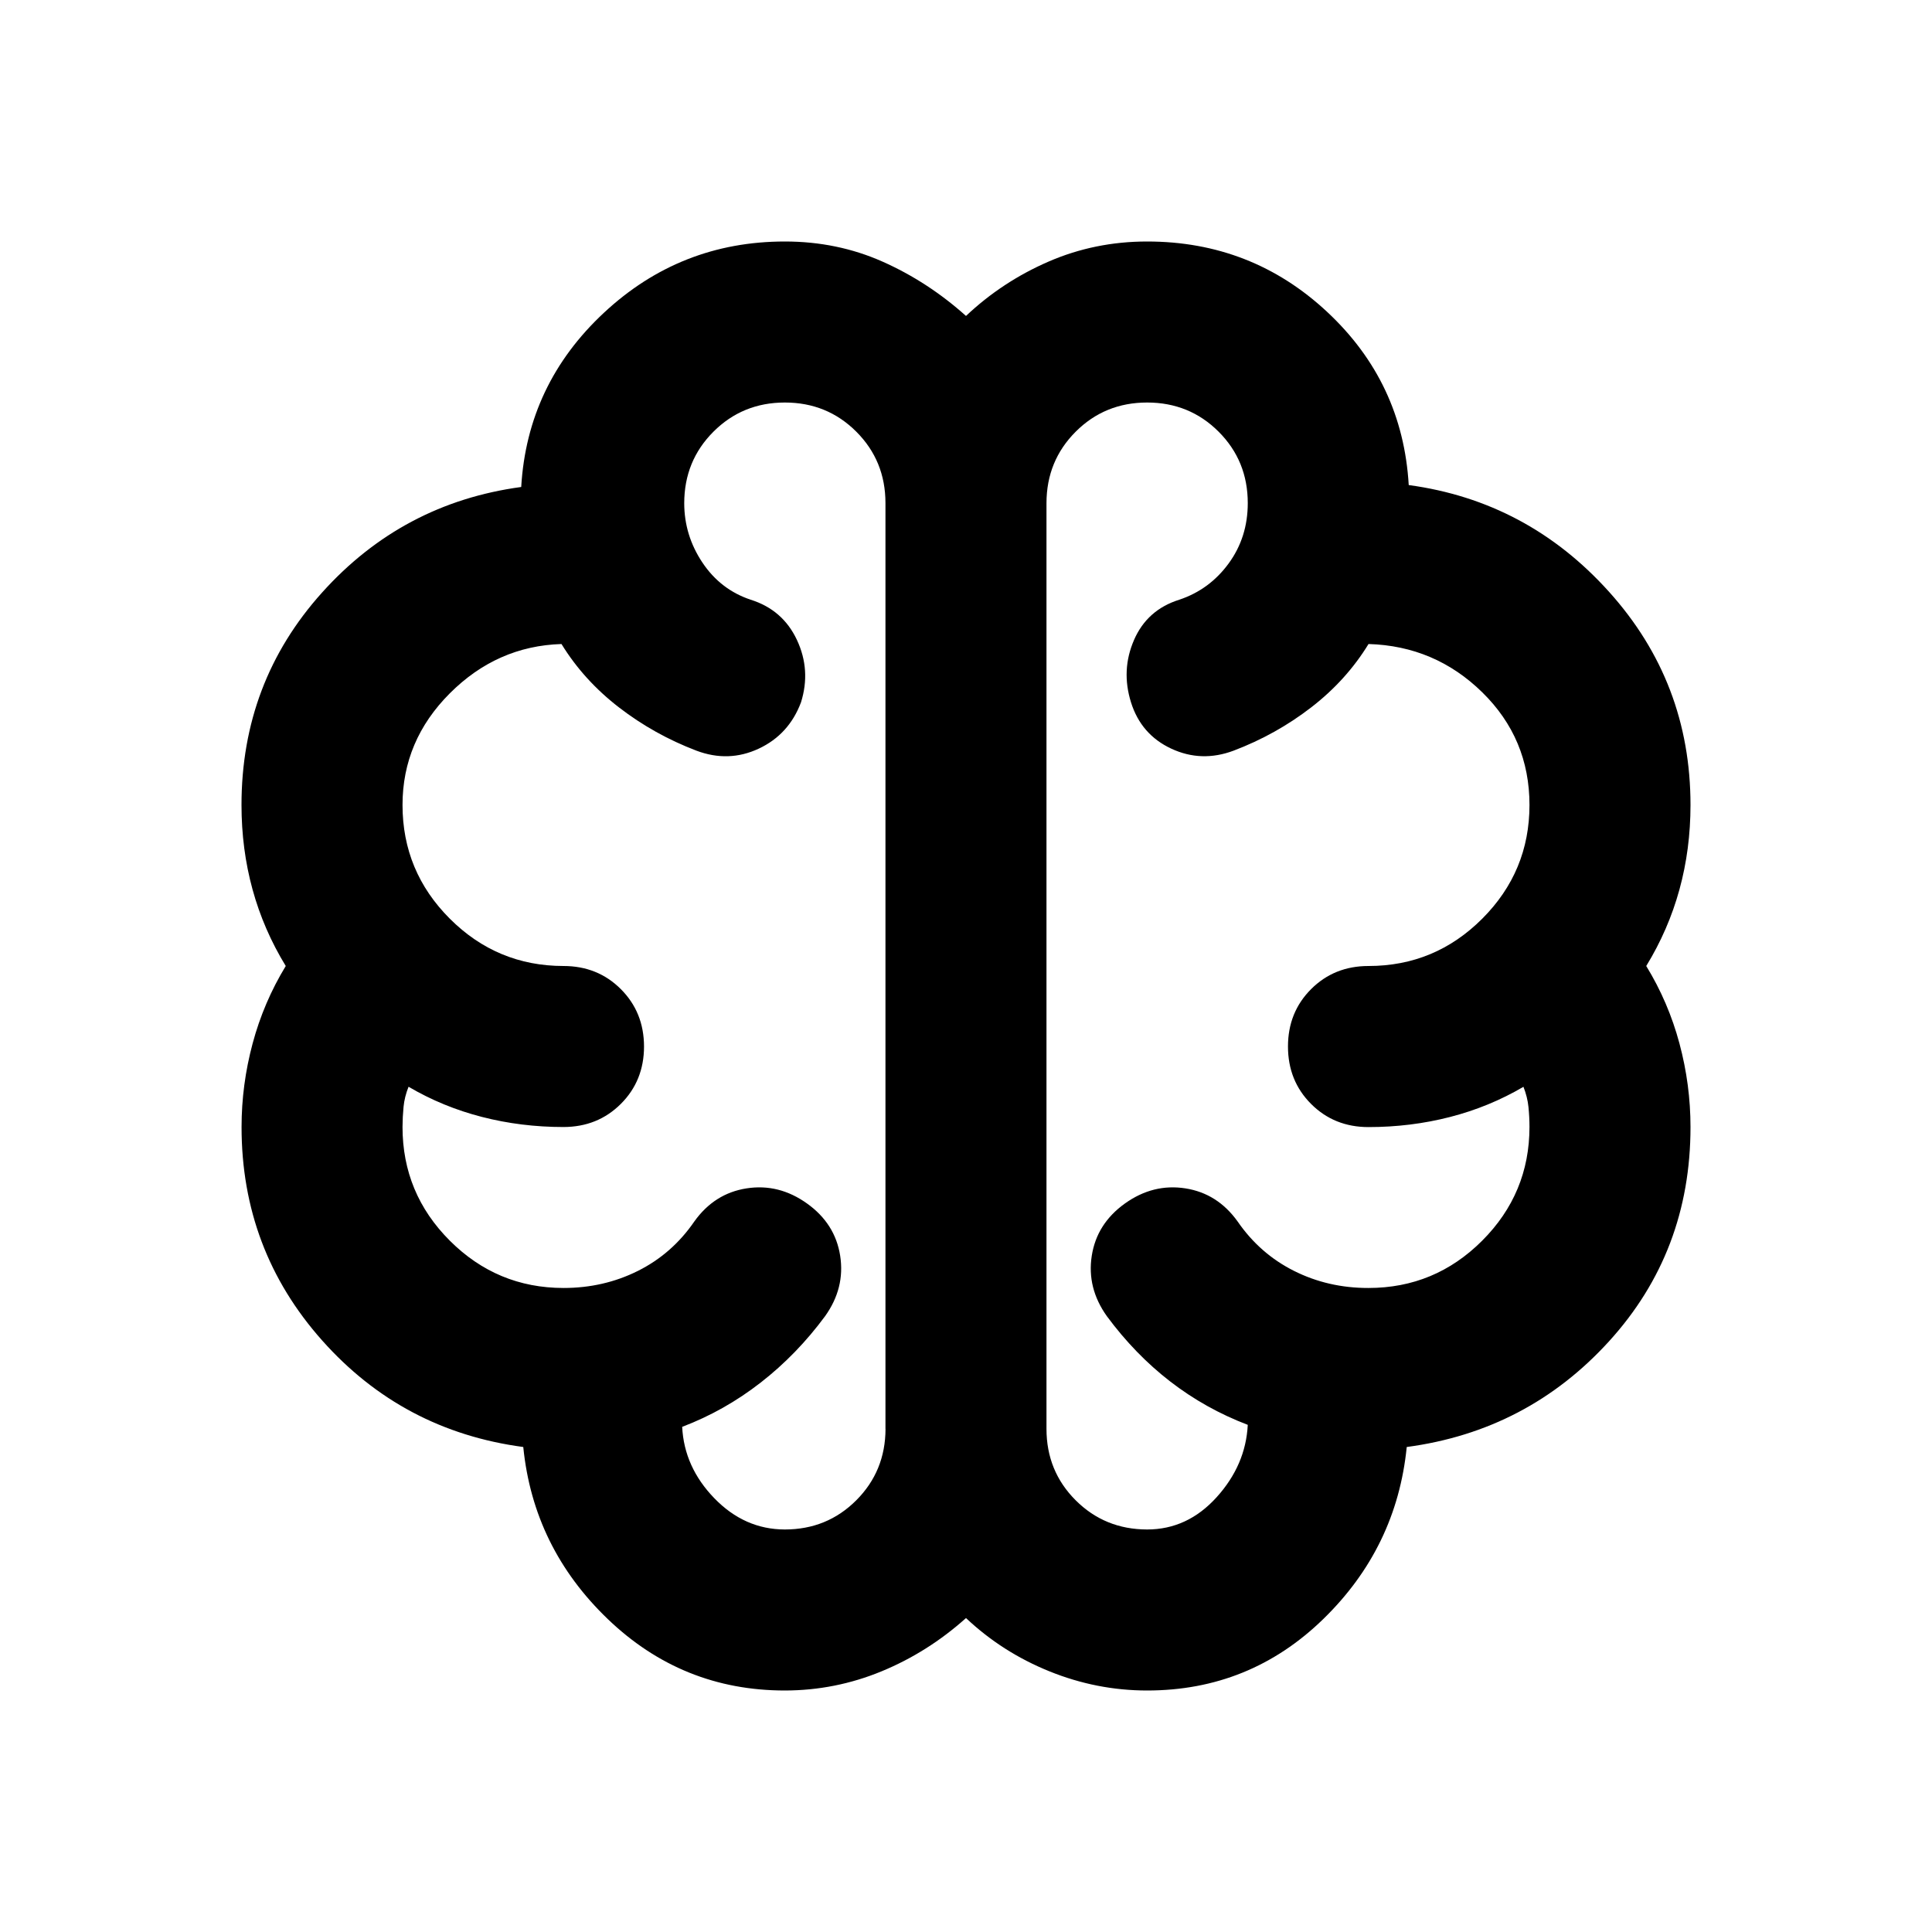
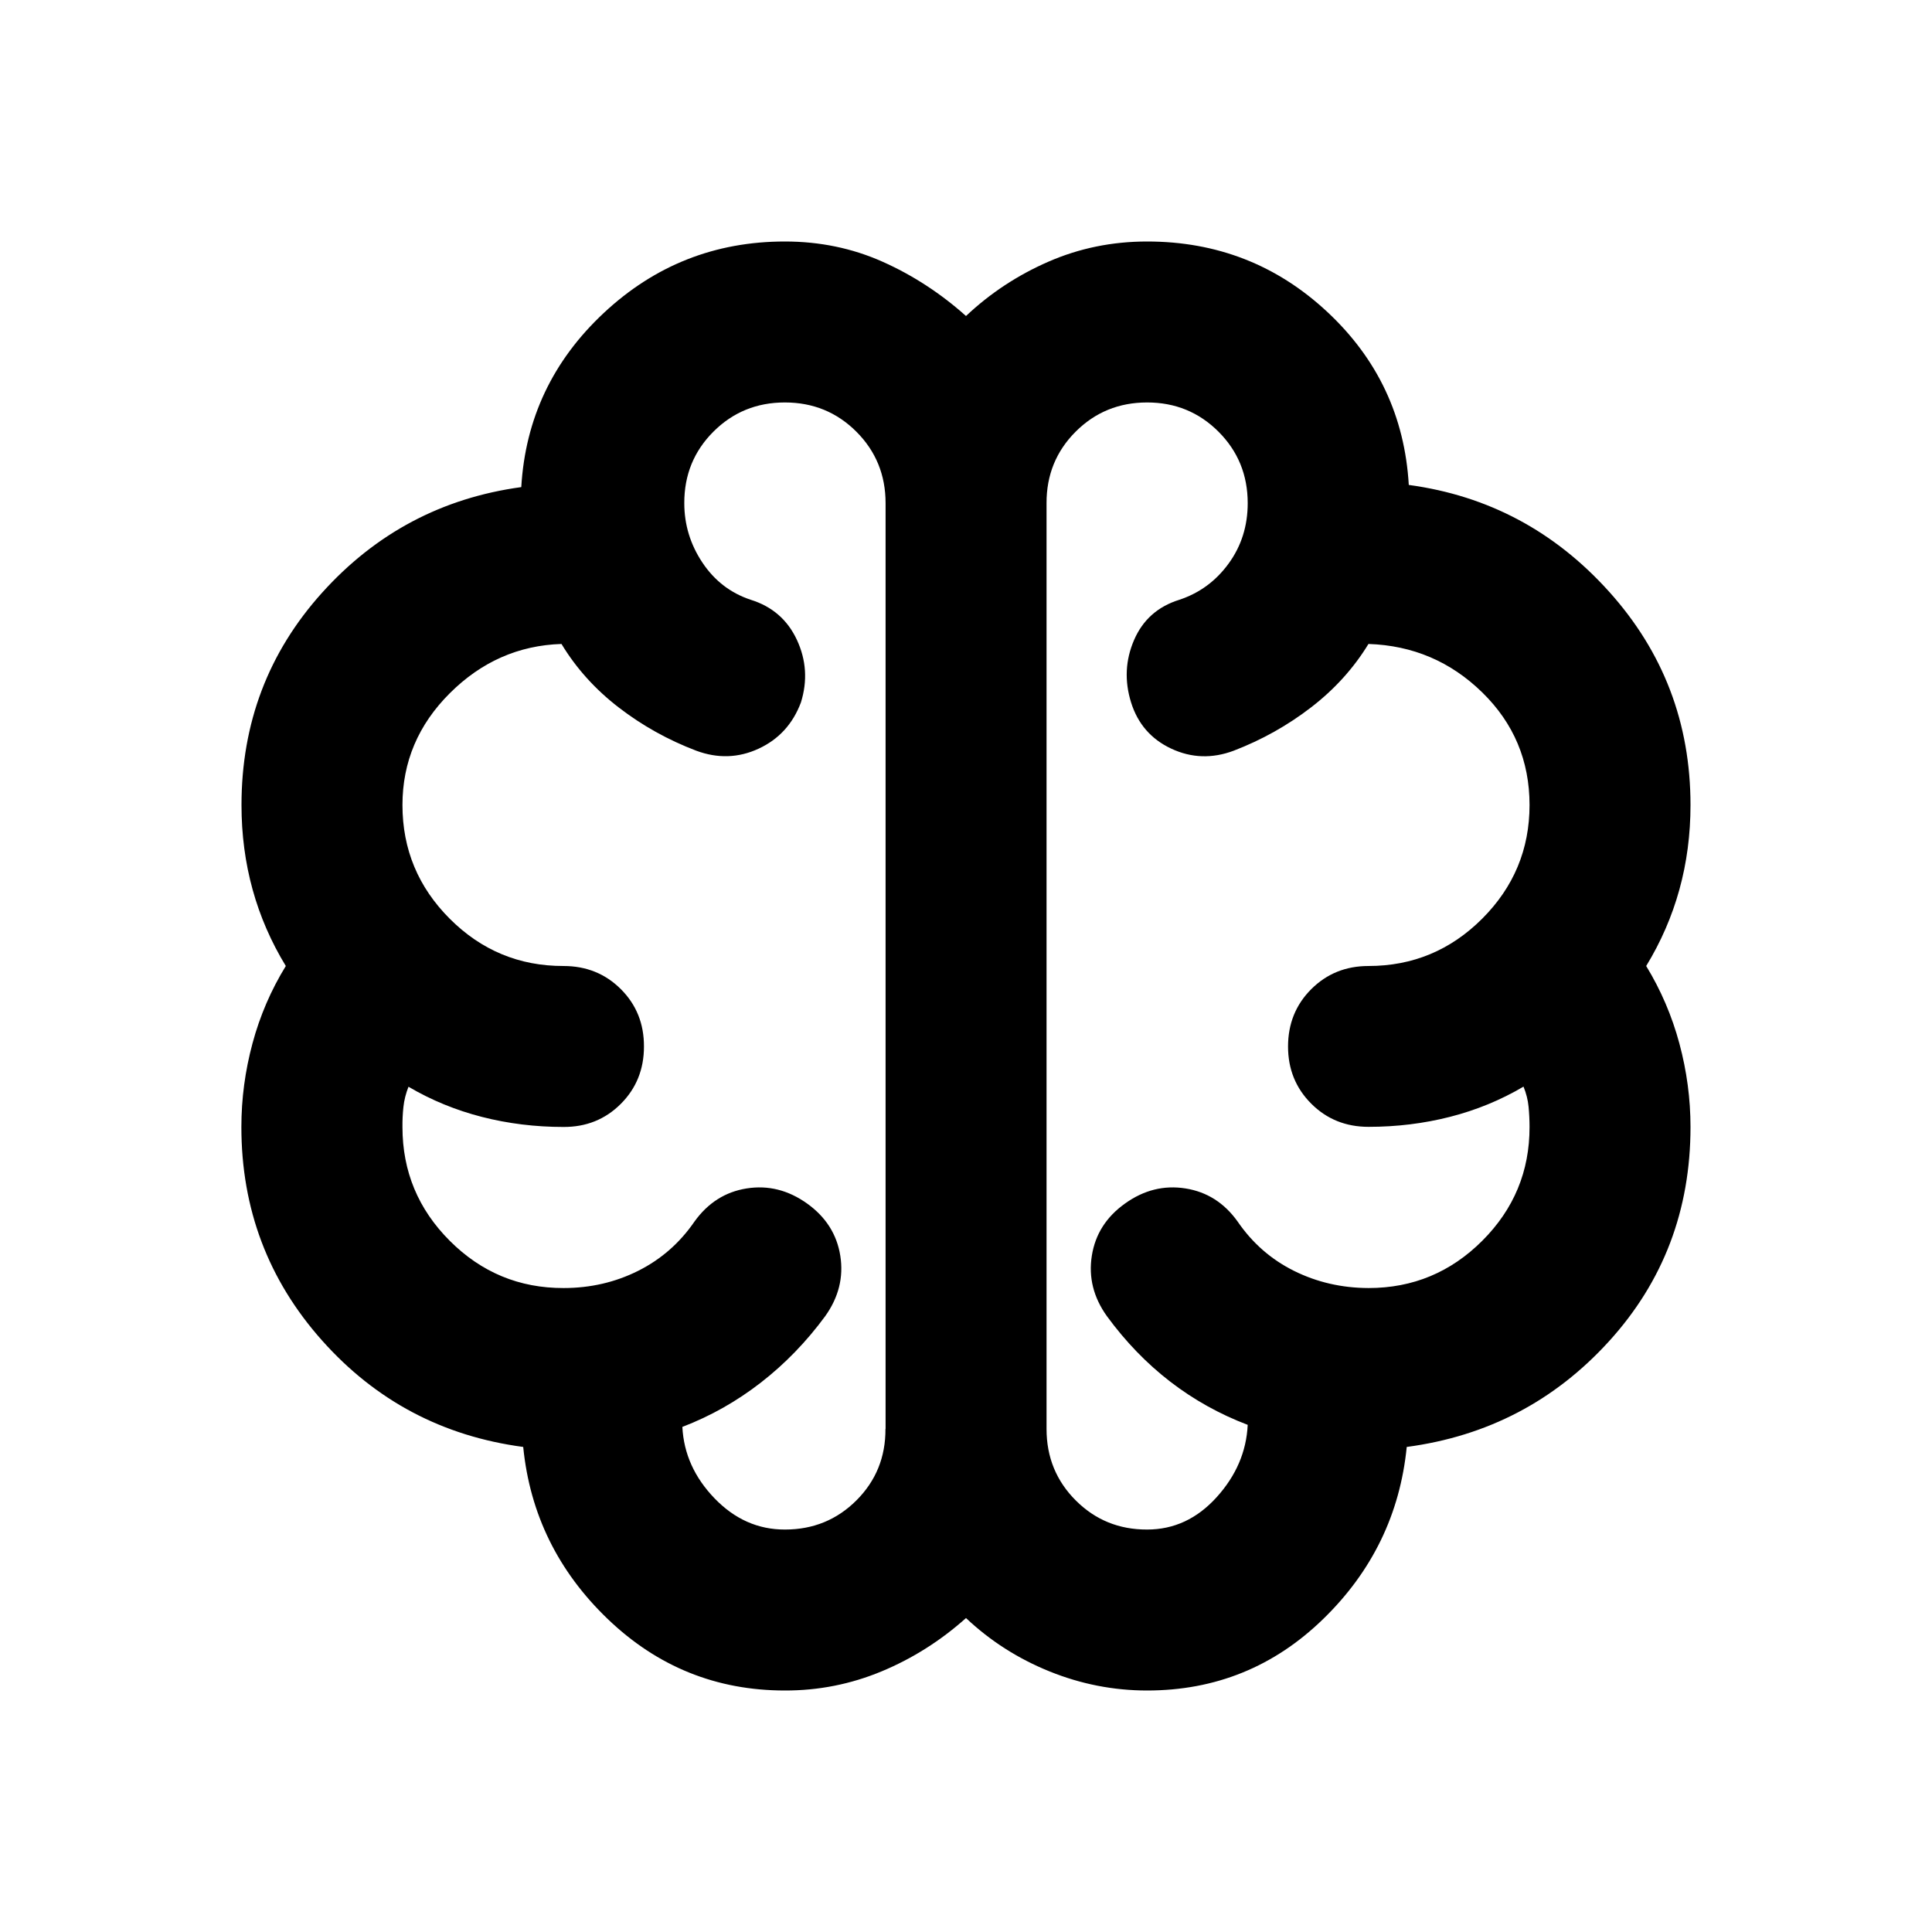
- <svg xmlns="http://www.w3.org/2000/svg" height="24px" viewBox="0 0 32 32" width="24px" fill="#000000" version="1.1" id="svg1">
+ <svg xmlns="http://www.w3.org/2000/svg" height="24px" viewBox="0 0 16 16" width="24px" fill="#000000" version="1.1" id="svg1">
  <defs id="defs1" />
-   <path d="M 13 28 q -1.7 0 -2.933 -1.183 T 8.667 23.967 q -2 -0.267 -3.333 -1.767 t -1.333 -3.533 q 0 -0.7 0.183 -1.383 T 4.733 16 q -0.367 -0.6 -0.55 -1.267 t -0.183 -1.4 q 0 -2.033 1.333 -3.517 t 3.3 -1.75 q 0.1 -1.7 1.367 -2.883 t 3 -1.183 q 0.867 0 1.617 0.333 t 1.383 0.9 q 0.6 -0.567 1.367 -0.9 t 1.633 -0.333 q 1.733 0 2.983 1.167 t 1.35 2.867 q 1.967 0.267 3.317 1.767 T 28 13.333 q 0 0.733 -0.183 1.4 T 27.267 16 q 0.367 0.6 0.55 1.283 T 28 18.667 q 0 2.067 -1.35 3.55 T 23.3 23.967 q -0.167 1.667 -1.383 2.85 T 19 28 q -0.833 0 -1.617 -0.317 T 16 26.8 q -0.633 0.567 -1.4 0.883 t -1.6 0.317 Z m 4.333 -19.667 v 15.333 q 0 0.7 0.483 1.183 T 19 25.333 q 0.667 0 1.15 -0.533 t 0.517 -1.2 q -0.7 -0.267 -1.283 -0.717 T 18.333 21.8 q -0.333 -0.467 -0.25 -1 t 0.55 -0.867 q 0.467 -0.333 1 -0.25 t 0.867 0.55 q 0.367 0.533 0.933 0.817 t 1.233 0.283 q 1.1 0 1.883 -0.783 T 25.333 18.667 q 0 -0.167 -0.017 -0.333 t -0.083 -0.333 q -0.567 0.333 -1.217 0.5 t -1.35 0.167 q -0.567 0 -0.95 -0.383 T 21.333 17.333 q 0 -0.567 0.383 -0.95 T 22.667 16 q 1.1 0 1.883 -0.783 T 25.333 13.333 q 0 -1.1 -0.783 -1.867 T 22.667 10.667 q -0.367 0.6 -0.95 1.05 T 20.433 12.433 q -0.533 0.2 -1.033 -0.033 t -0.667 -0.767 q -0.167 -0.533 0.05 -1.033 t 0.75 -0.667 q 0.5 -0.167 0.817 -0.6 t 0.317 -1 q 0 -0.7 -0.483 -1.183 T 19 6.667 q -0.7 0 -1.183 0.483 T 17.333 8.333 Z m -2.667 15.333 v -15.333 q 0 -0.7 -0.483 -1.183 T 13 6.667 q -0.7 0 -1.183 0.483 T 11.333 8.333 q 0 0.533 0.3 0.983 t 0.8 0.617 q 0.533 0.167 0.767 0.667 t 0.067 1.033 q -0.2 0.533 -0.7 0.767 t -1.033 0.033 q -0.7 -0.267 -1.283 -0.717 T 9.3 10.667 q -1.067 0.033 -1.85 0.817 T 6.667 13.333 q 0 1.1 0.783 1.883 T 9.333 16 q 0.567 0 0.95 0.383 T 10.667 17.333 q 0 0.567 -0.383 0.95 T 9.333 18.667 q -0.7 0 -1.35 -0.167 T 6.767 18 q -0.067 0.167 -0.083 0.333 t -0.017 0.333 q 0 1.1 0.783 1.883 T 9.333 21.333 q 0.667 0 1.233 -0.283 t 0.933 -0.817 q 0.333 -0.467 0.867 -0.55 t 1 0.25 q 0.467 0.333 0.55 0.867 t -0.25 1 q -0.467 0.633 -1.067 1.1 t -1.3 0.733 q 0.033 0.667 0.533 1.183 t 1.167 0.517 q 0.7 0 1.183 -0.483 T 14.667 23.667 Z m 1.333 -7.667 Z" id="path1" />
+   <path d="M 6.5 14 q -0.85 0 -1.467 -0.592 T 4.333 11.983 q -1 -0.133 -1.667 -0.883 t -0.667 -1.767 q 0 -0.35 0.092 -0.692 T 2.367 8 q -0.183 -0.3 -0.275 -0.633 t -0.092 -0.7 q 0 -1.017 0.667 -1.758 t 1.65 -0.875 q 0.05 -0.85 0.683 -1.442 t 1.5 -0.592 q 0.433 0 0.808 0.167 t 0.692 0.45 q 0.3 -0.283 0.683 -0.45 t 0.817 -0.167 q 0.867 0 1.492 0.583 t 0.675 1.433 q 0.983 0.133 1.658 0.883 T 14 6.667 q 0 0.367 -0.092 0.7 T 13.633 8 q 0.183 0.3 0.275 0.642 T 14 9.333 q 0 1.033 -0.675 1.775 T 11.65 11.983 q -0.083 0.833 -0.692 1.425 T 9.5 14 q -0.417 0 -0.808 -0.158 T 8 13.4 q -0.317 0.283 -0.7 0.442 t -0.8 0.158 Z m 2.167 -9.833 v 7.667 q 0 0.35 0.242 0.592 T 9.5 12.667 q 0.333 0 0.575 -0.267 t 0.258 -0.6 q -0.35 -0.133 -0.642 -0.358 T 9.167 10.9 q -0.167 -0.233 -0.125 -0.5 t 0.275 -0.433 q 0.233 -0.167 0.5 -0.125 t 0.433 0.275 q 0.183 0.267 0.467 0.408 t 0.617 0.142 q 0.55 0 0.942 -0.392 T 12.667 9.333 q 0 -0.083 -0.008 -0.167 t -0.042 -0.167 q -0.283 0.167 -0.608 0.25 t -0.675 0.083 q -0.283 0 -0.475 -0.192 T 10.667 8.667 q 0 -0.283 0.192 -0.475 T 11.333 8 q 0.55 0 0.942 -0.392 T 12.667 6.667 q 0 -0.55 -0.392 -0.933 T 11.333 5.333 q -0.183 0.3 -0.475 0.525 T 10.217 6.217 q -0.267 0.1 -0.517 -0.017 t -0.333 -0.383 q -0.083 -0.267 0.025 -0.517 t 0.375 -0.333 q 0.25 -0.083 0.408 -0.3 t 0.158 -0.5 q 0 -0.35 -0.242 -0.592 T 9.5 3.333 q -0.35 0 -0.592 0.242 T 8.667 4.167 Z m -1.333 7.667 v -7.667 q 0 -0.35 -0.242 -0.592 T 6.5 3.333 q -0.35 0 -0.592 0.242 T 5.667 4.167 q 0 0.267 0.15 0.492 t 0.4 0.308 q 0.267 0.083 0.383 0.333 t 0.033 0.517 q -0.1 0.267 -0.35 0.383 t -0.517 0.017 q -0.35 -0.133 -0.642 -0.358 T 4.65 5.333 q -0.533 0.017 -0.925 0.408 T 3.333 6.667 q 0 0.55 0.392 0.942 T 4.667 8 q 0.283 0 0.475 0.192 T 5.333 8.667 q 0 0.283 -0.192 0.475 T 4.667 9.333 q -0.35 0 -0.675 -0.083 T 3.383 9 q -0.033 0.083 -0.042 0.167 t -0.008 0.167 q 0 0.55 0.392 0.942 T 4.667 10.667 q 0.333 0 0.617 -0.142 t 0.467 -0.408 q 0.167 -0.233 0.433 -0.275 t 0.5 0.125 q 0.233 0.167 0.275 0.433 t -0.125 0.5 q -0.233 0.317 -0.533 0.55 t -0.65 0.367 q 0.017 0.333 0.267 0.592 t 0.583 0.258 q 0.35 0 0.592 -0.242 T 7.333 11.833 Z m 0.667 -3.833 Z" id="path1" />
</svg>
